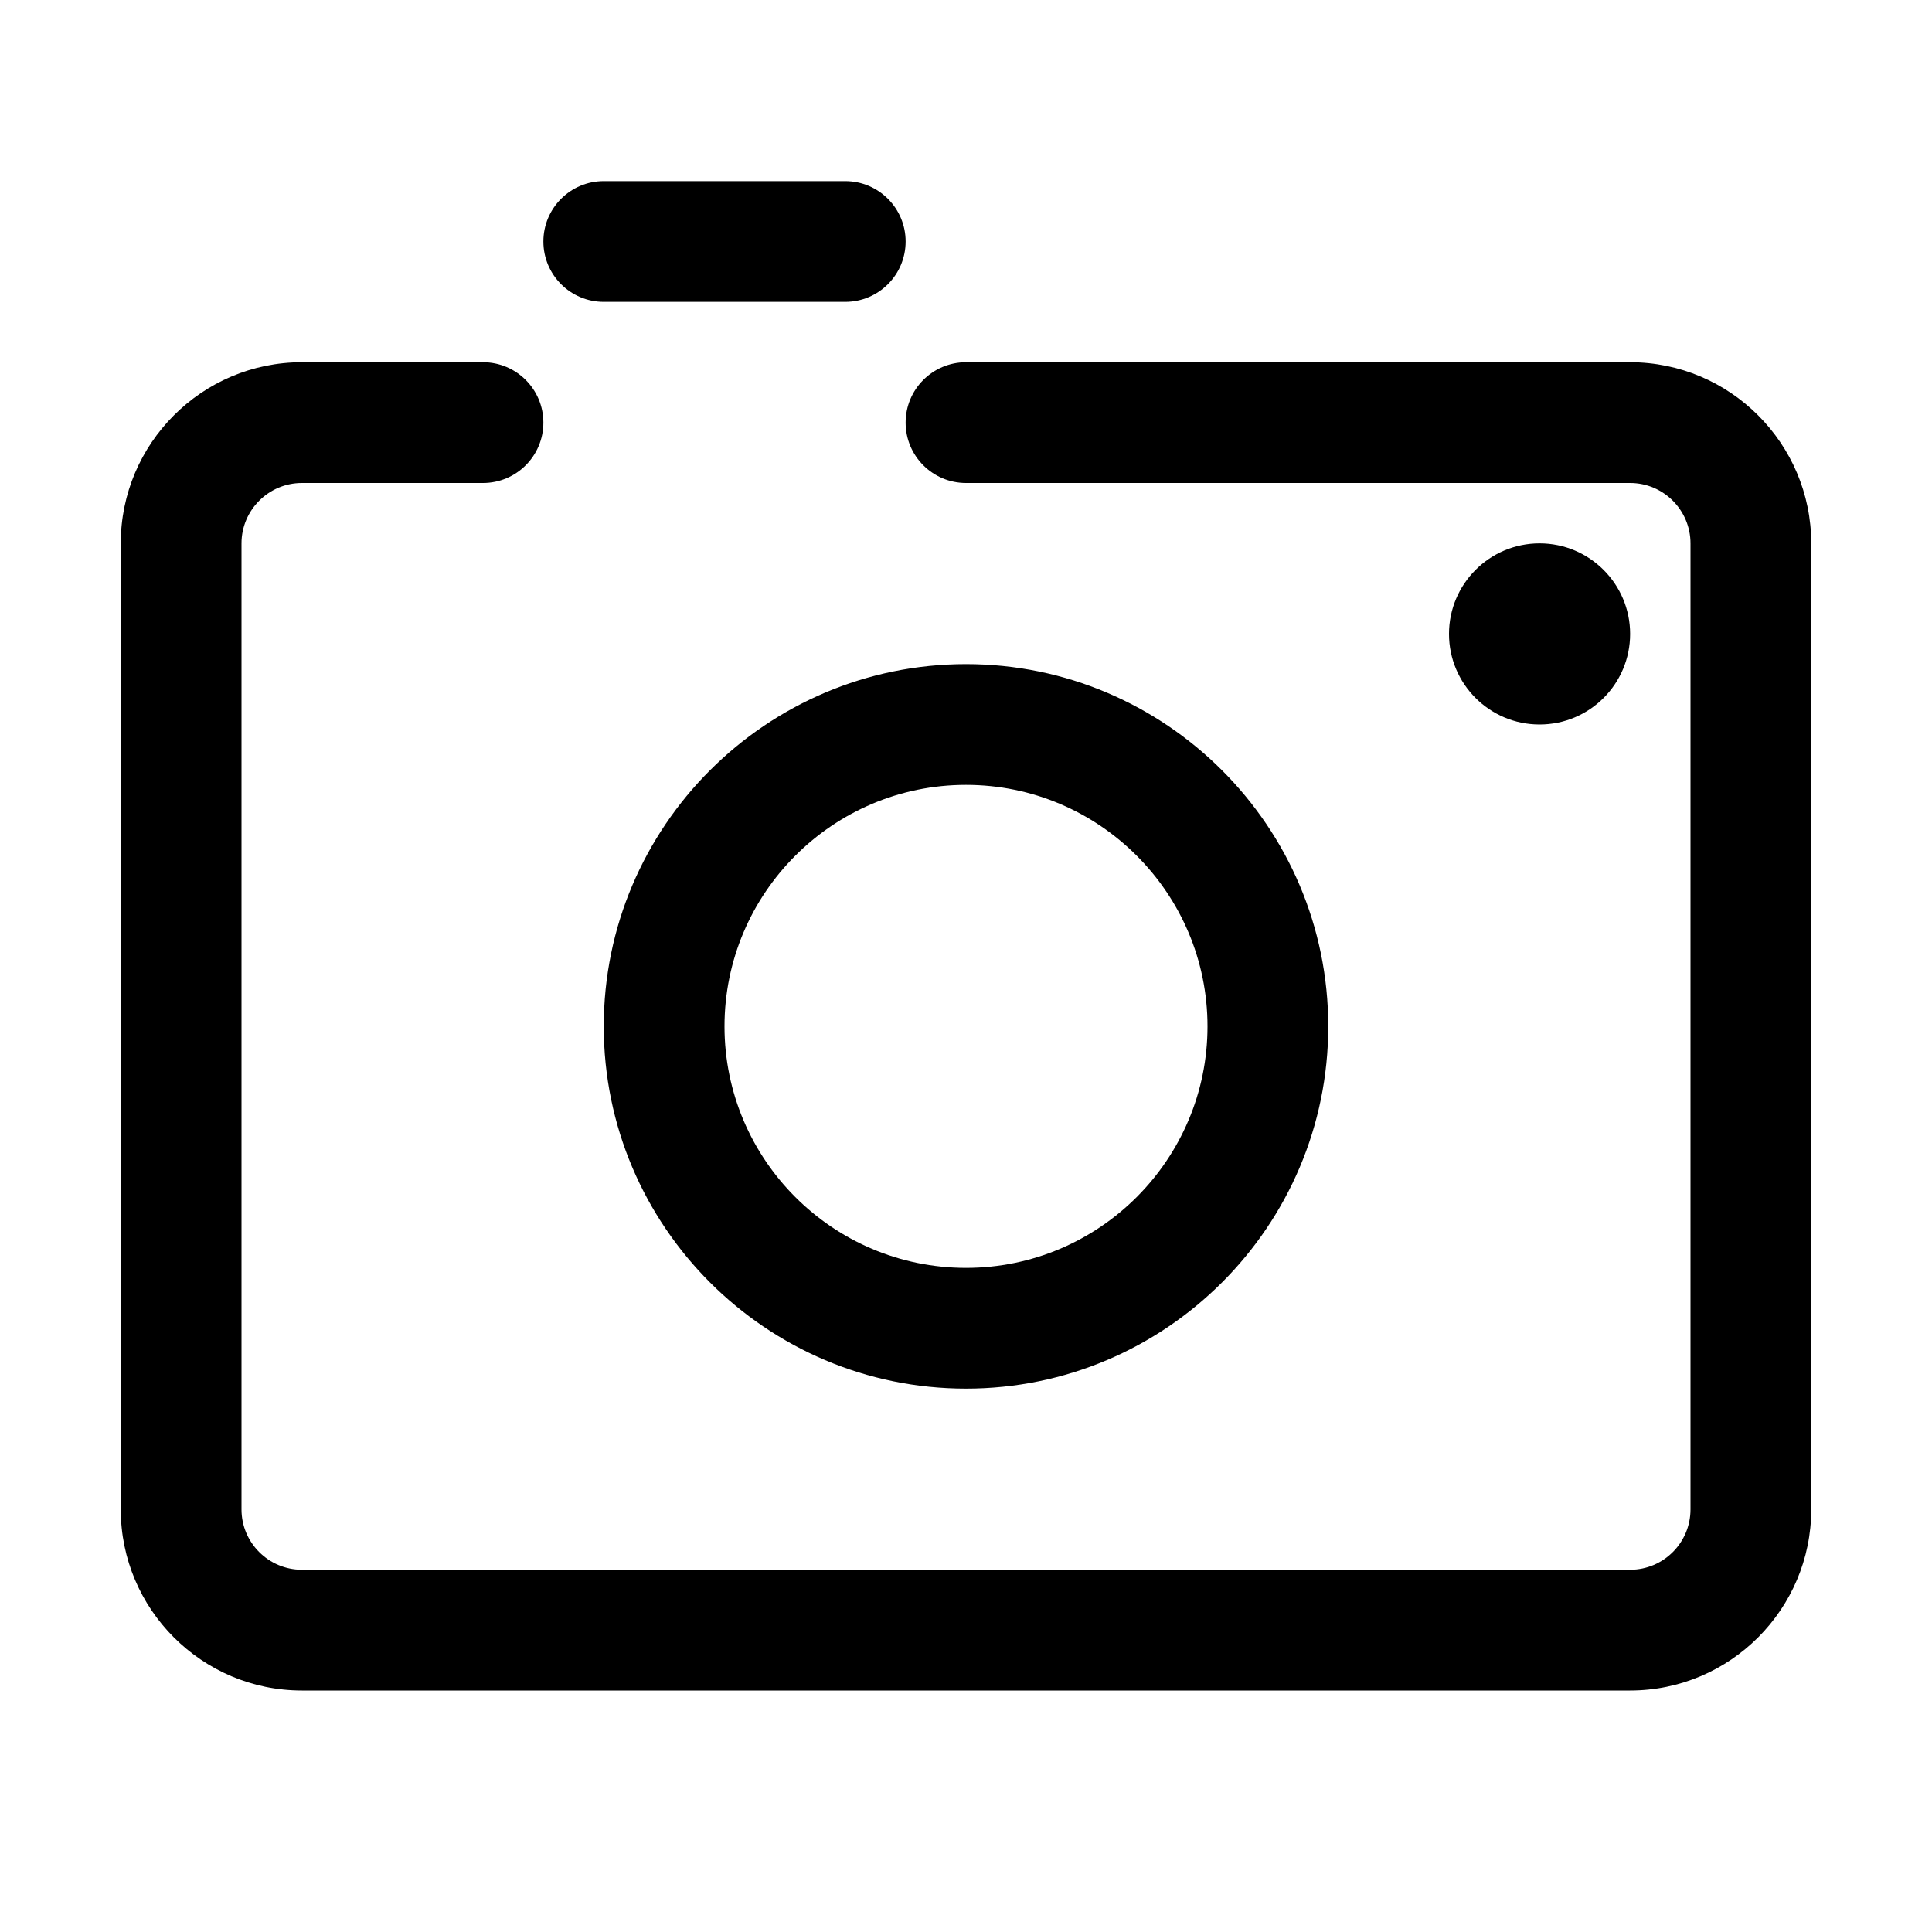
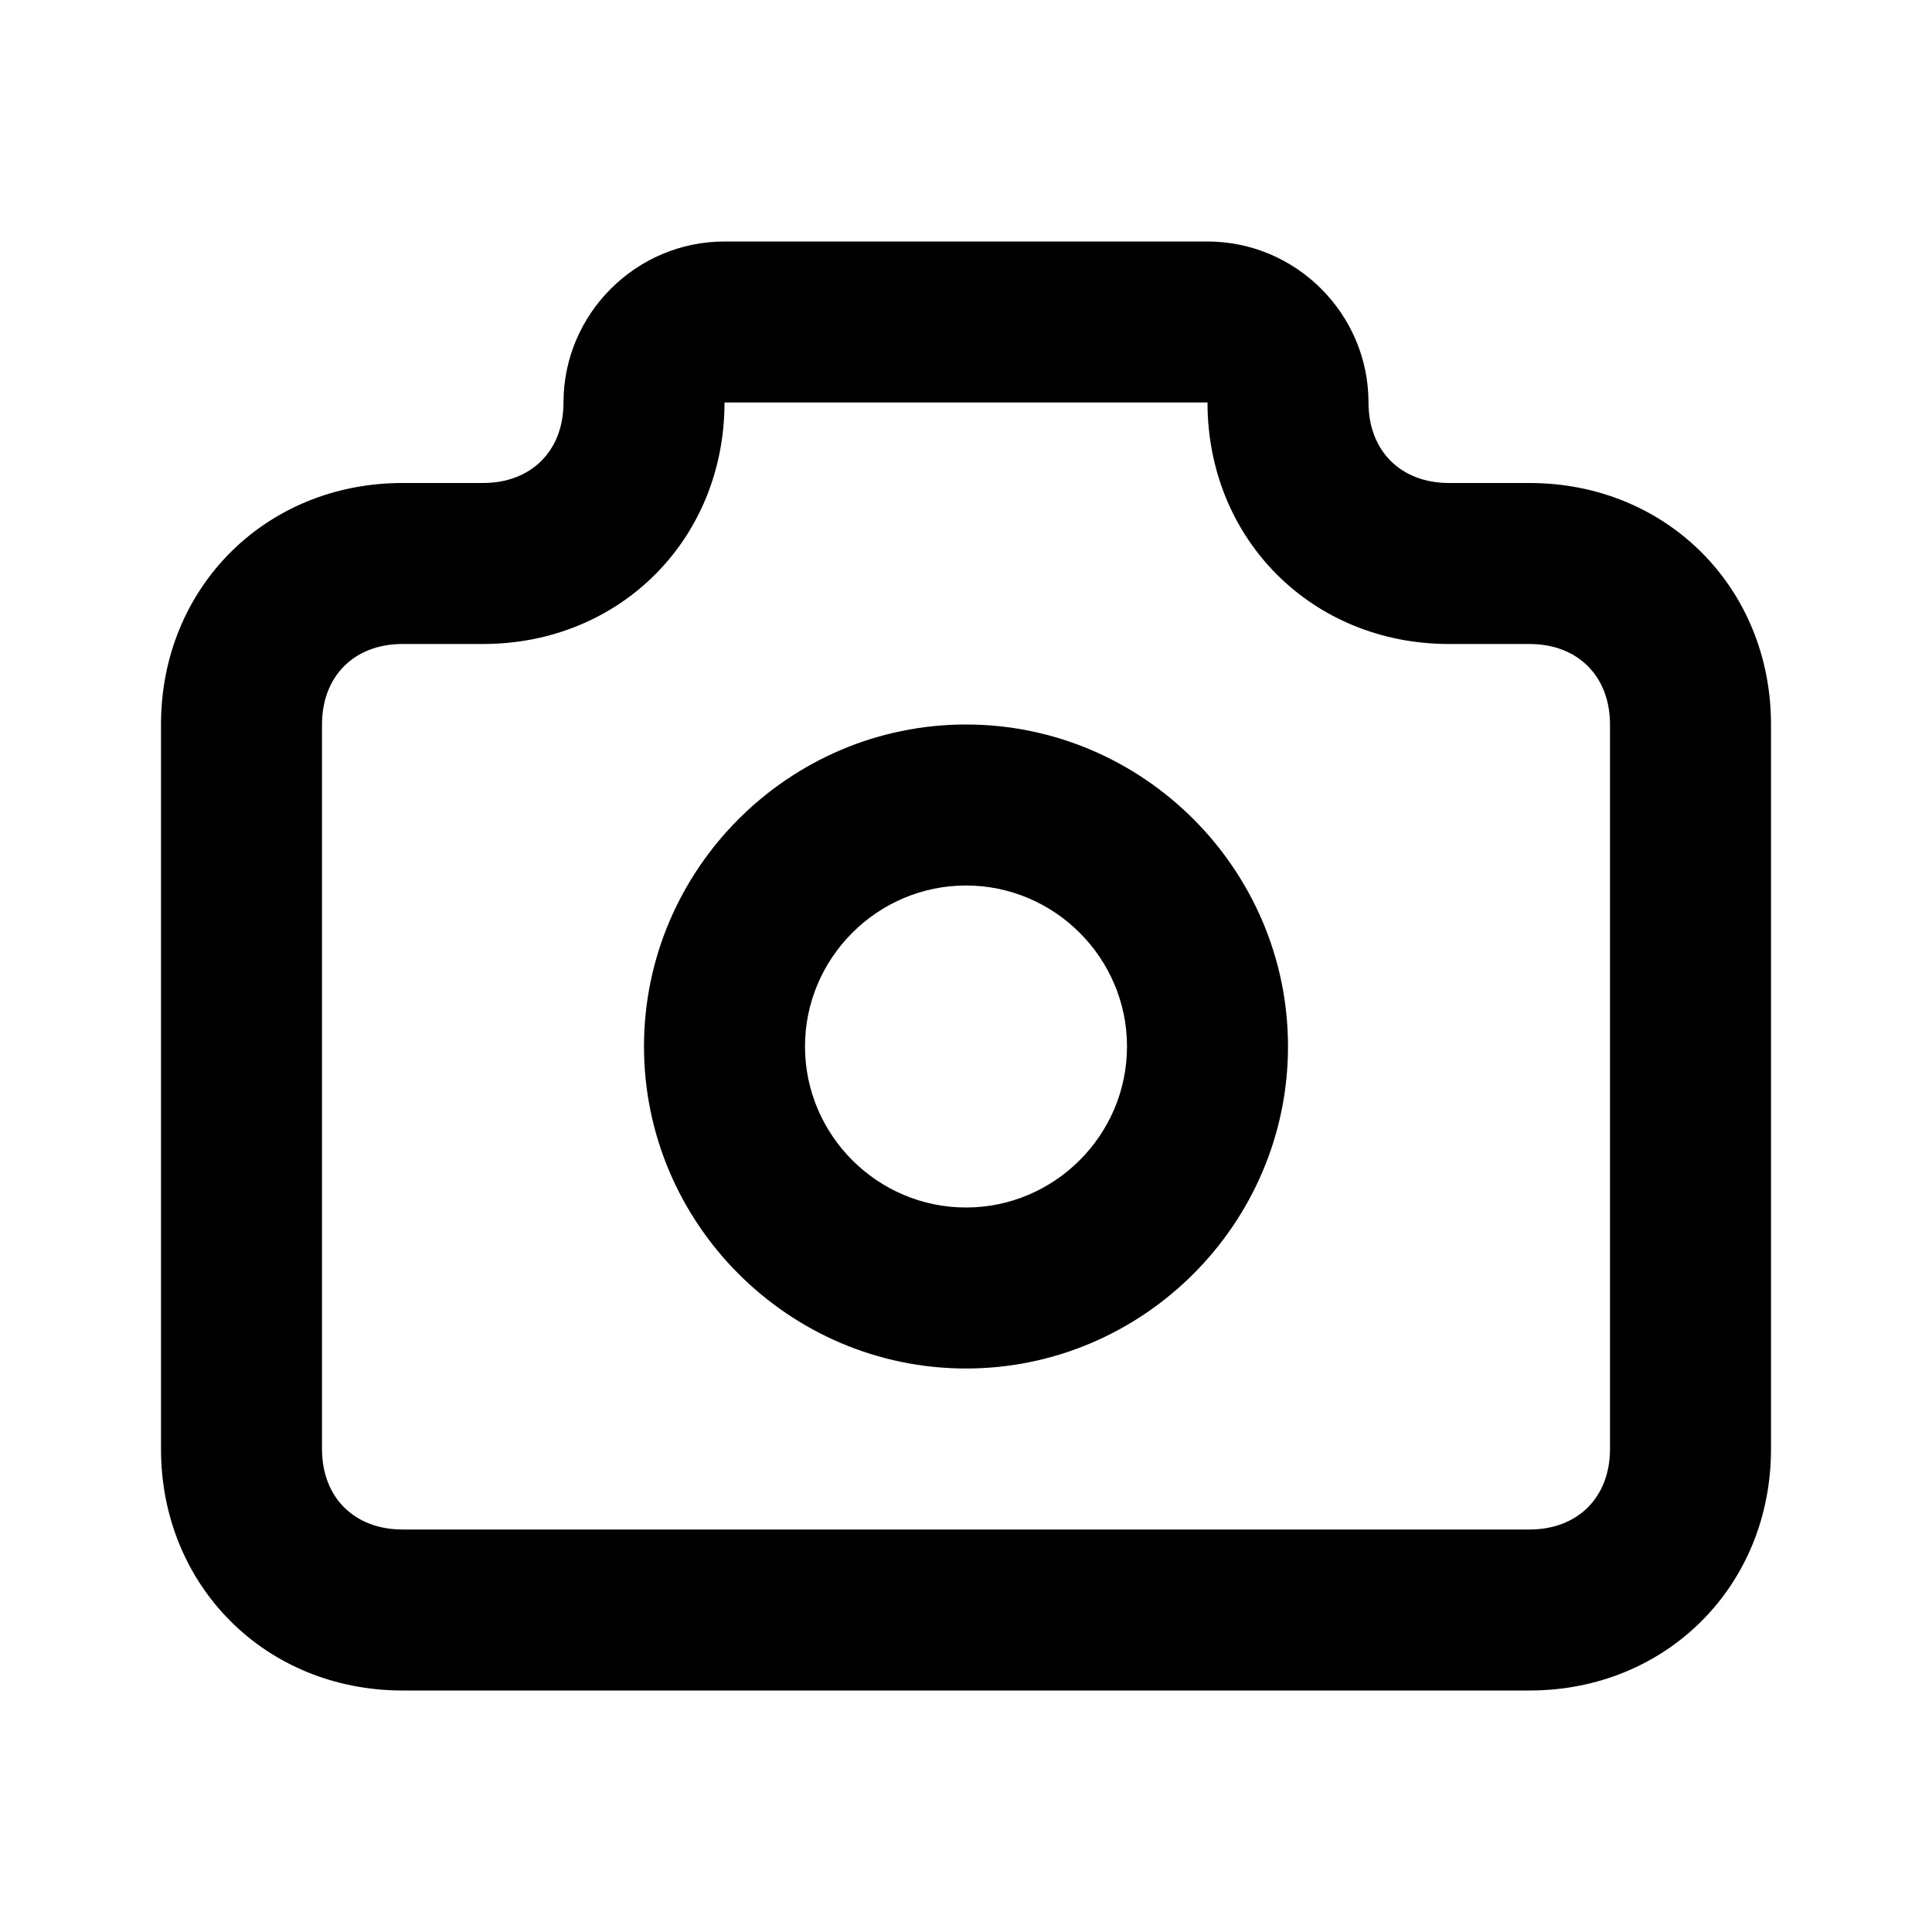
- <svg xmlns="http://www.w3.org/2000/svg" version="1.1" viewBox="0 0 32 32">
-   <path d="M16 23c-3.309 0-6-2.691-6-6s2.691-6 6-6 6 2.691 6 6-2.691 6-6 6zM16 13c-2.206 0-4 1.794-4 4s1.794 4 4 4c2.206 0 4-1.794 4-4s-1.794-4-4-4zM27 28h-22c-1.654 0-3-1.346-3-3v-16c0-1.654 1.346-3 3-3h3c0.552 0 1 0.448 1 1s-0.448 1-1 1h-3c-0.551 0-1 0.449-1 1v16c0 0.552 0.449 1 1 1h22c0.552 0 1-0.448 1-1v-16c0-0.551-0.448-1-1-1h-11c-0.552 0-1-0.448-1-1s0.448-1 1-1h11c1.654 0 3 1.346 3 3v16c0 1.654-1.346 3-3 3zM24 10.5c0 0.828 0.672 1.5 1.5 1.5s1.5-0.672 1.5-1.5c0-0.828-0.672-1.5-1.5-1.5s-1.5 0.672-1.5 1.5zM15 4c0 0.552-0.448 1-1 1h-4c-0.552 0-1-0.448-1-1v0c0-0.552 0.448-1 1-1h4c0.552 0 1 0.448 1 1v0z" />
+ <svg xmlns="http://www.w3.org/2000/svg" version="1.1" id="Layer_1" x="0px" y="0px" viewBox="0 0 24 24" enable-background="new 0 0 24 24" xml:space="preserve">
+   <path d="M19,21H5c-1.7,0-3-1.3-3-3V9c0-1.7,1.3-3,3-3h1c0.6,0,1-0.4,1-1c0-1.1,0.9-2,2-2h6c1.1,0,2,0.9,2,2c0,0.6,0.4,1,1,1h1  c1.7,0,3,1.3,3,3v9C22,19.7,20.7,21,19,21z M5,8C4.4,8,4,8.4,4,9v9c0,0.6,0.4,1,1,1h14c0.6,0,1-0.4,1-1V9c0-0.6-0.4-1-1-1h-1  c-1.7,0-3-1.3-3-3H9c0,1.7-1.3,3-3,3H5z" />
+   <path d="M12,17c-2.2,0-4-1.8-4-4c0-2.2,1.8-4,4-4c2.2,0,4,1.8,4,4C16,15.2,14.2,17,12,17z M12,11c-1.1,0-2,0.9-2,2c0,1.1,0.9,2,2,2  c1.1,0,2-0.9,2-2C14,11.9,13.1,11,12,11z" />
</svg>
